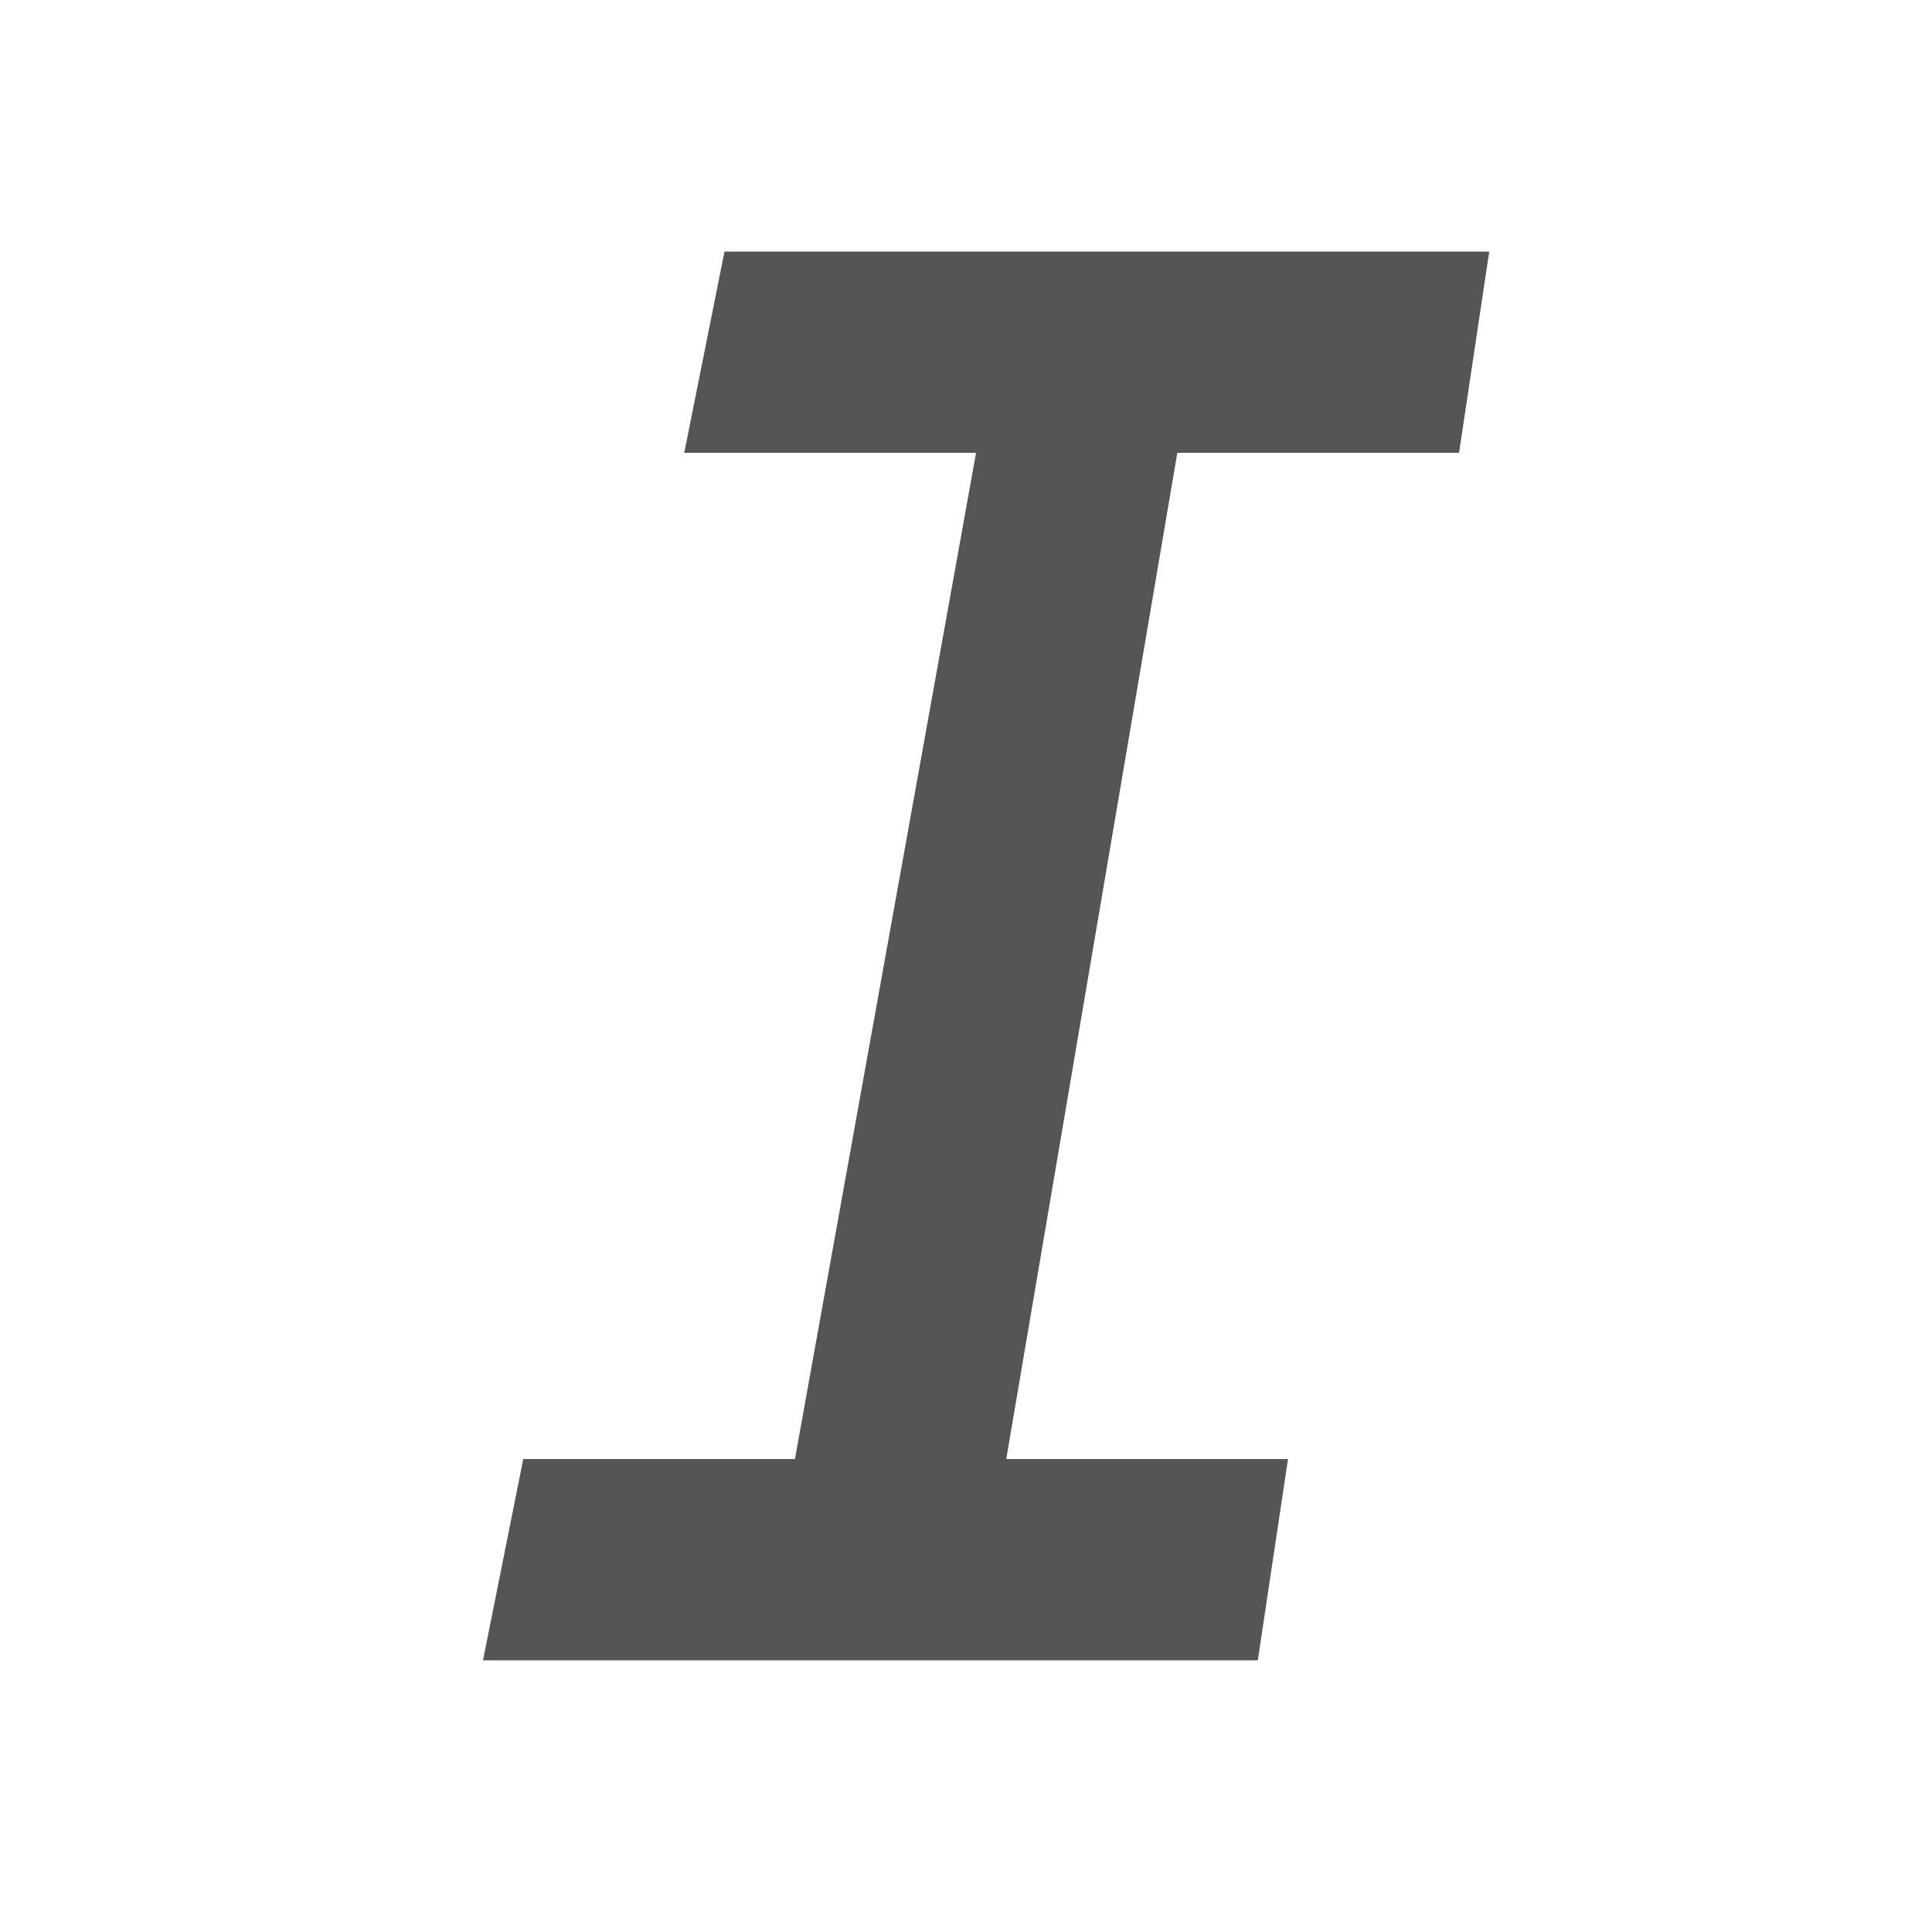
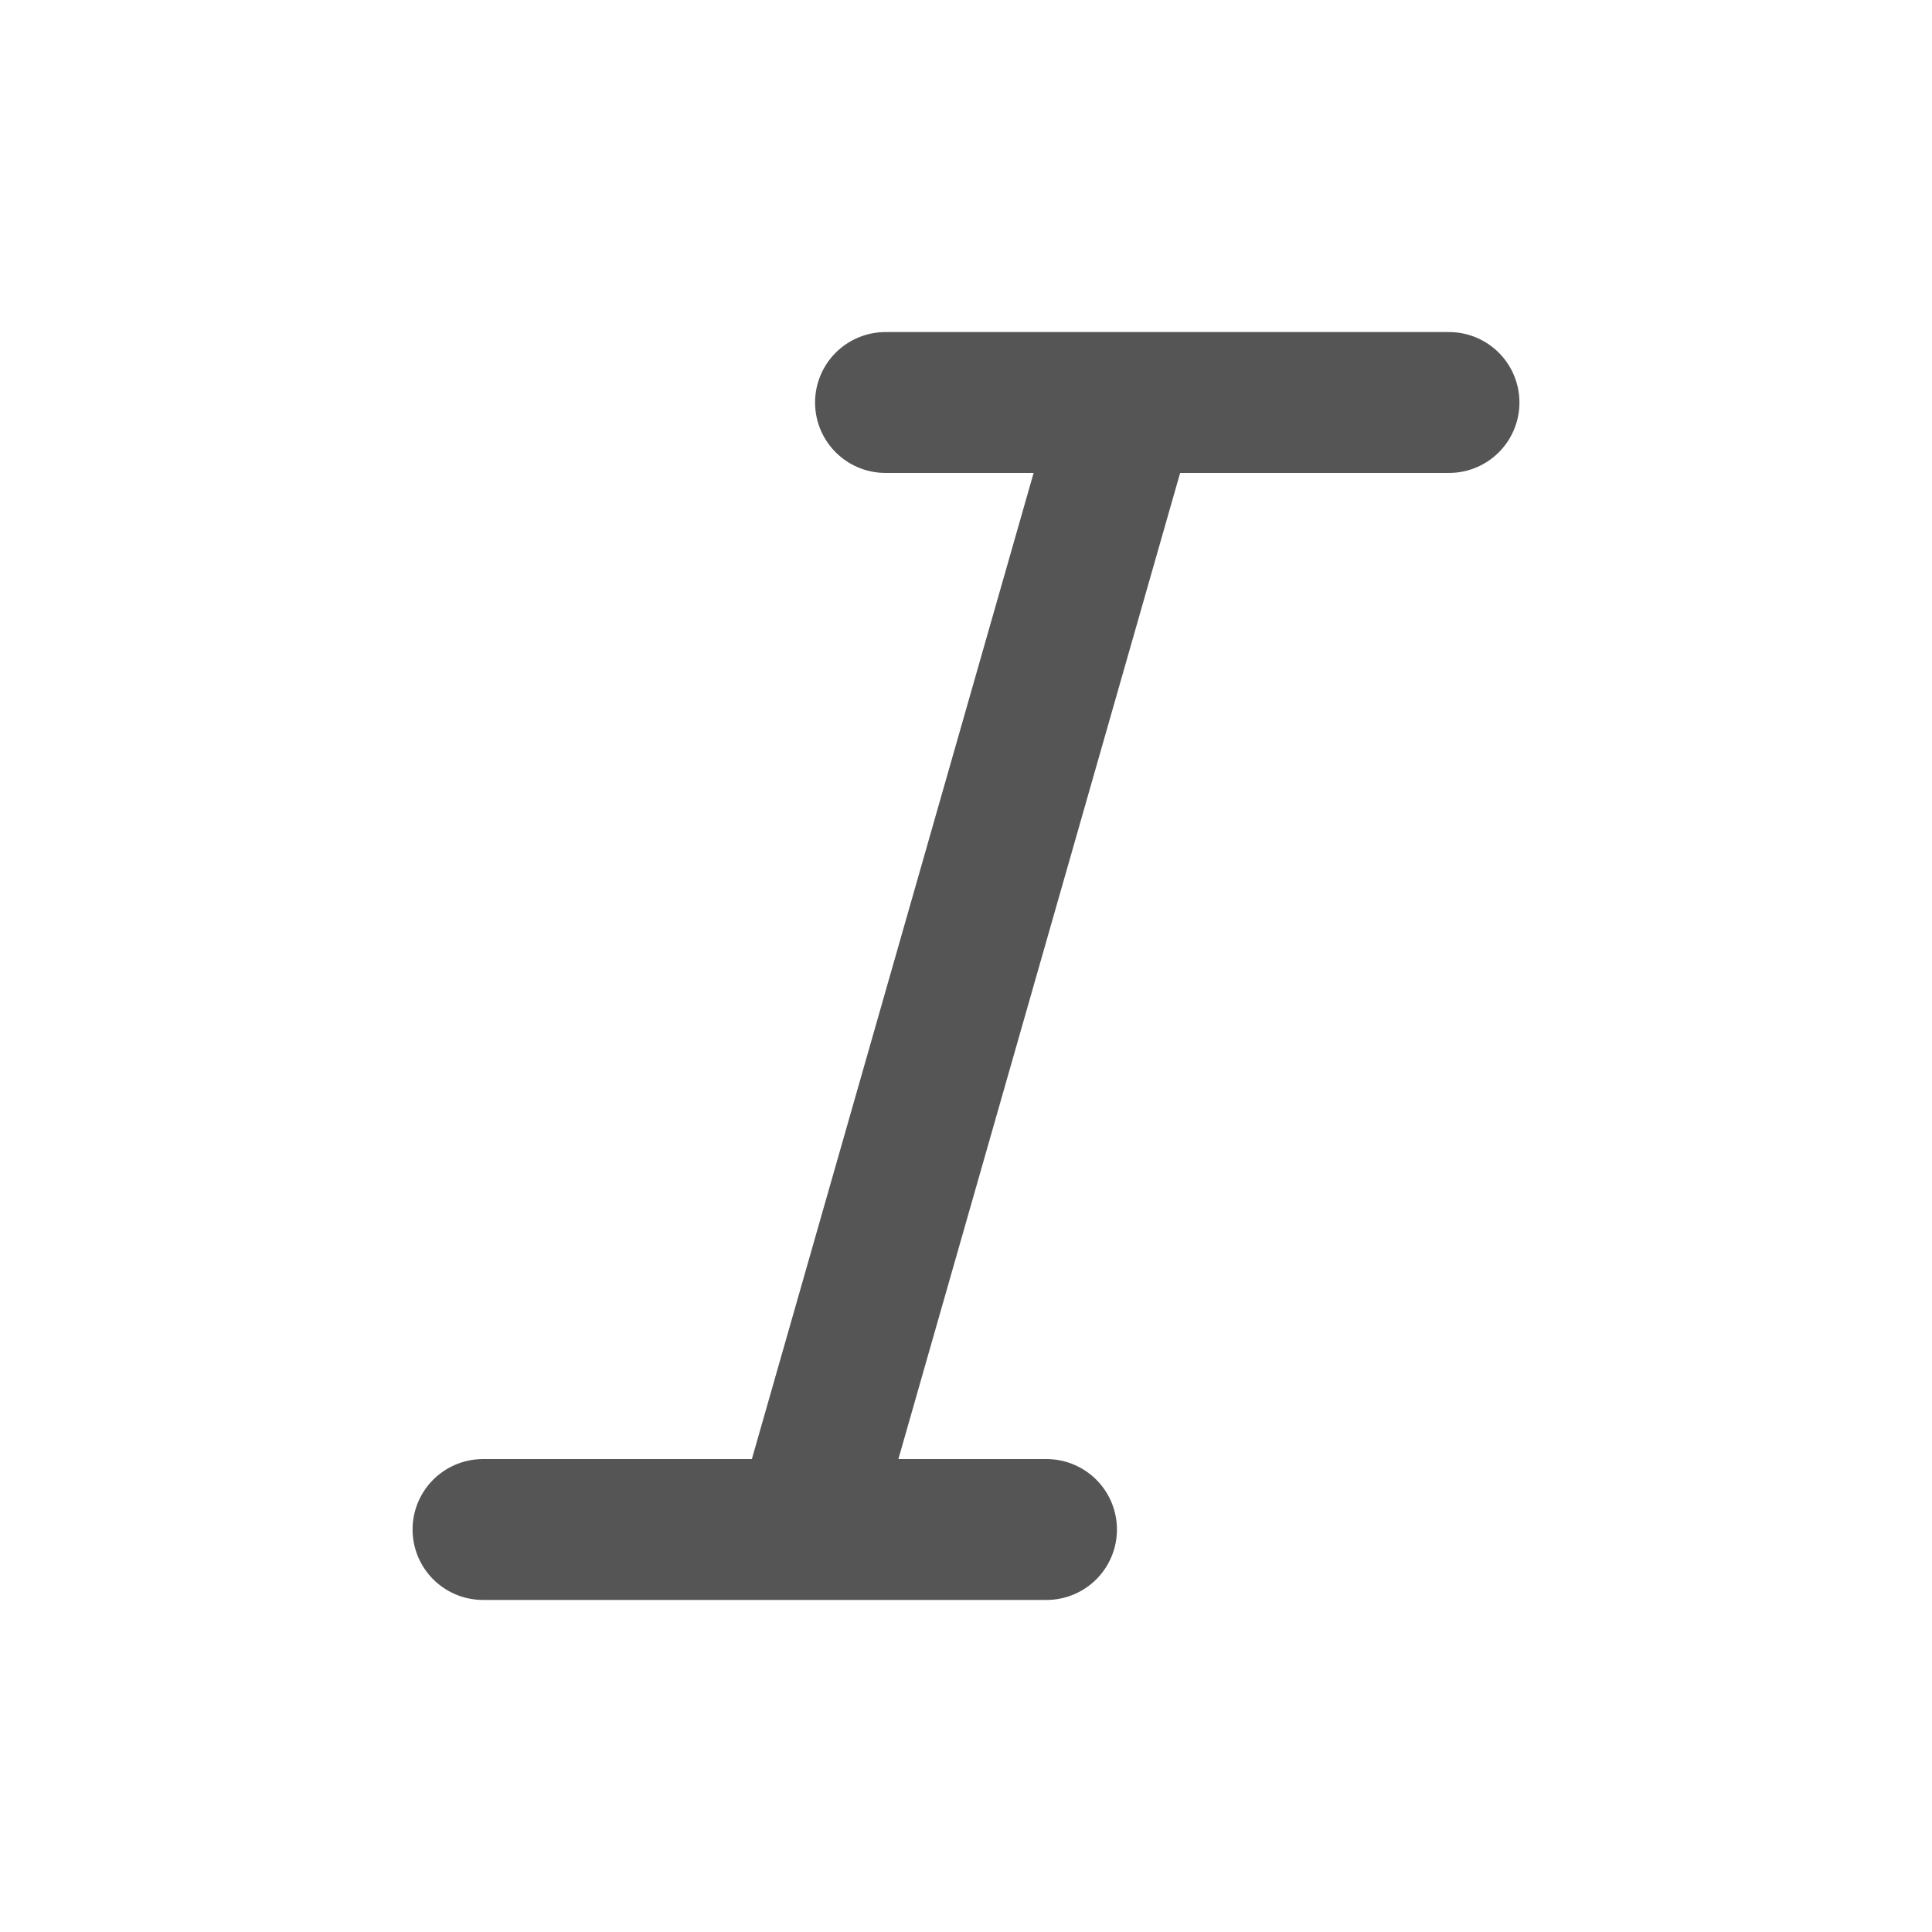
- <svg xmlns="http://www.w3.org/2000/svg" t="1553498021467" class="icon" style="" viewBox="0 0 1024 1024" version="1.1" p-id="2833" width="16" height="16">
-   <defs>
-     <style type="text/css" />
-   </defs>
-   <path d="M773.333 240l16-106.667H384l-21.333 106.667h154.667l-96 533.333H277.333l-21.333 106.667h410.667l16-106.667H533.333l90.667-533.333z" fill="#555555" p-id="2834" />
+ <svg xmlns="http://www.w3.org/2000/svg" width="24" height="24" viewBox="0 0 24 24" fill="none" stroke="#555555" stroke-width="1.75" stroke-linecap="round" stroke-linejoin="round">
+   <path d="M11 5h7M6 19h7M14 5l-4 14" />
</svg>
